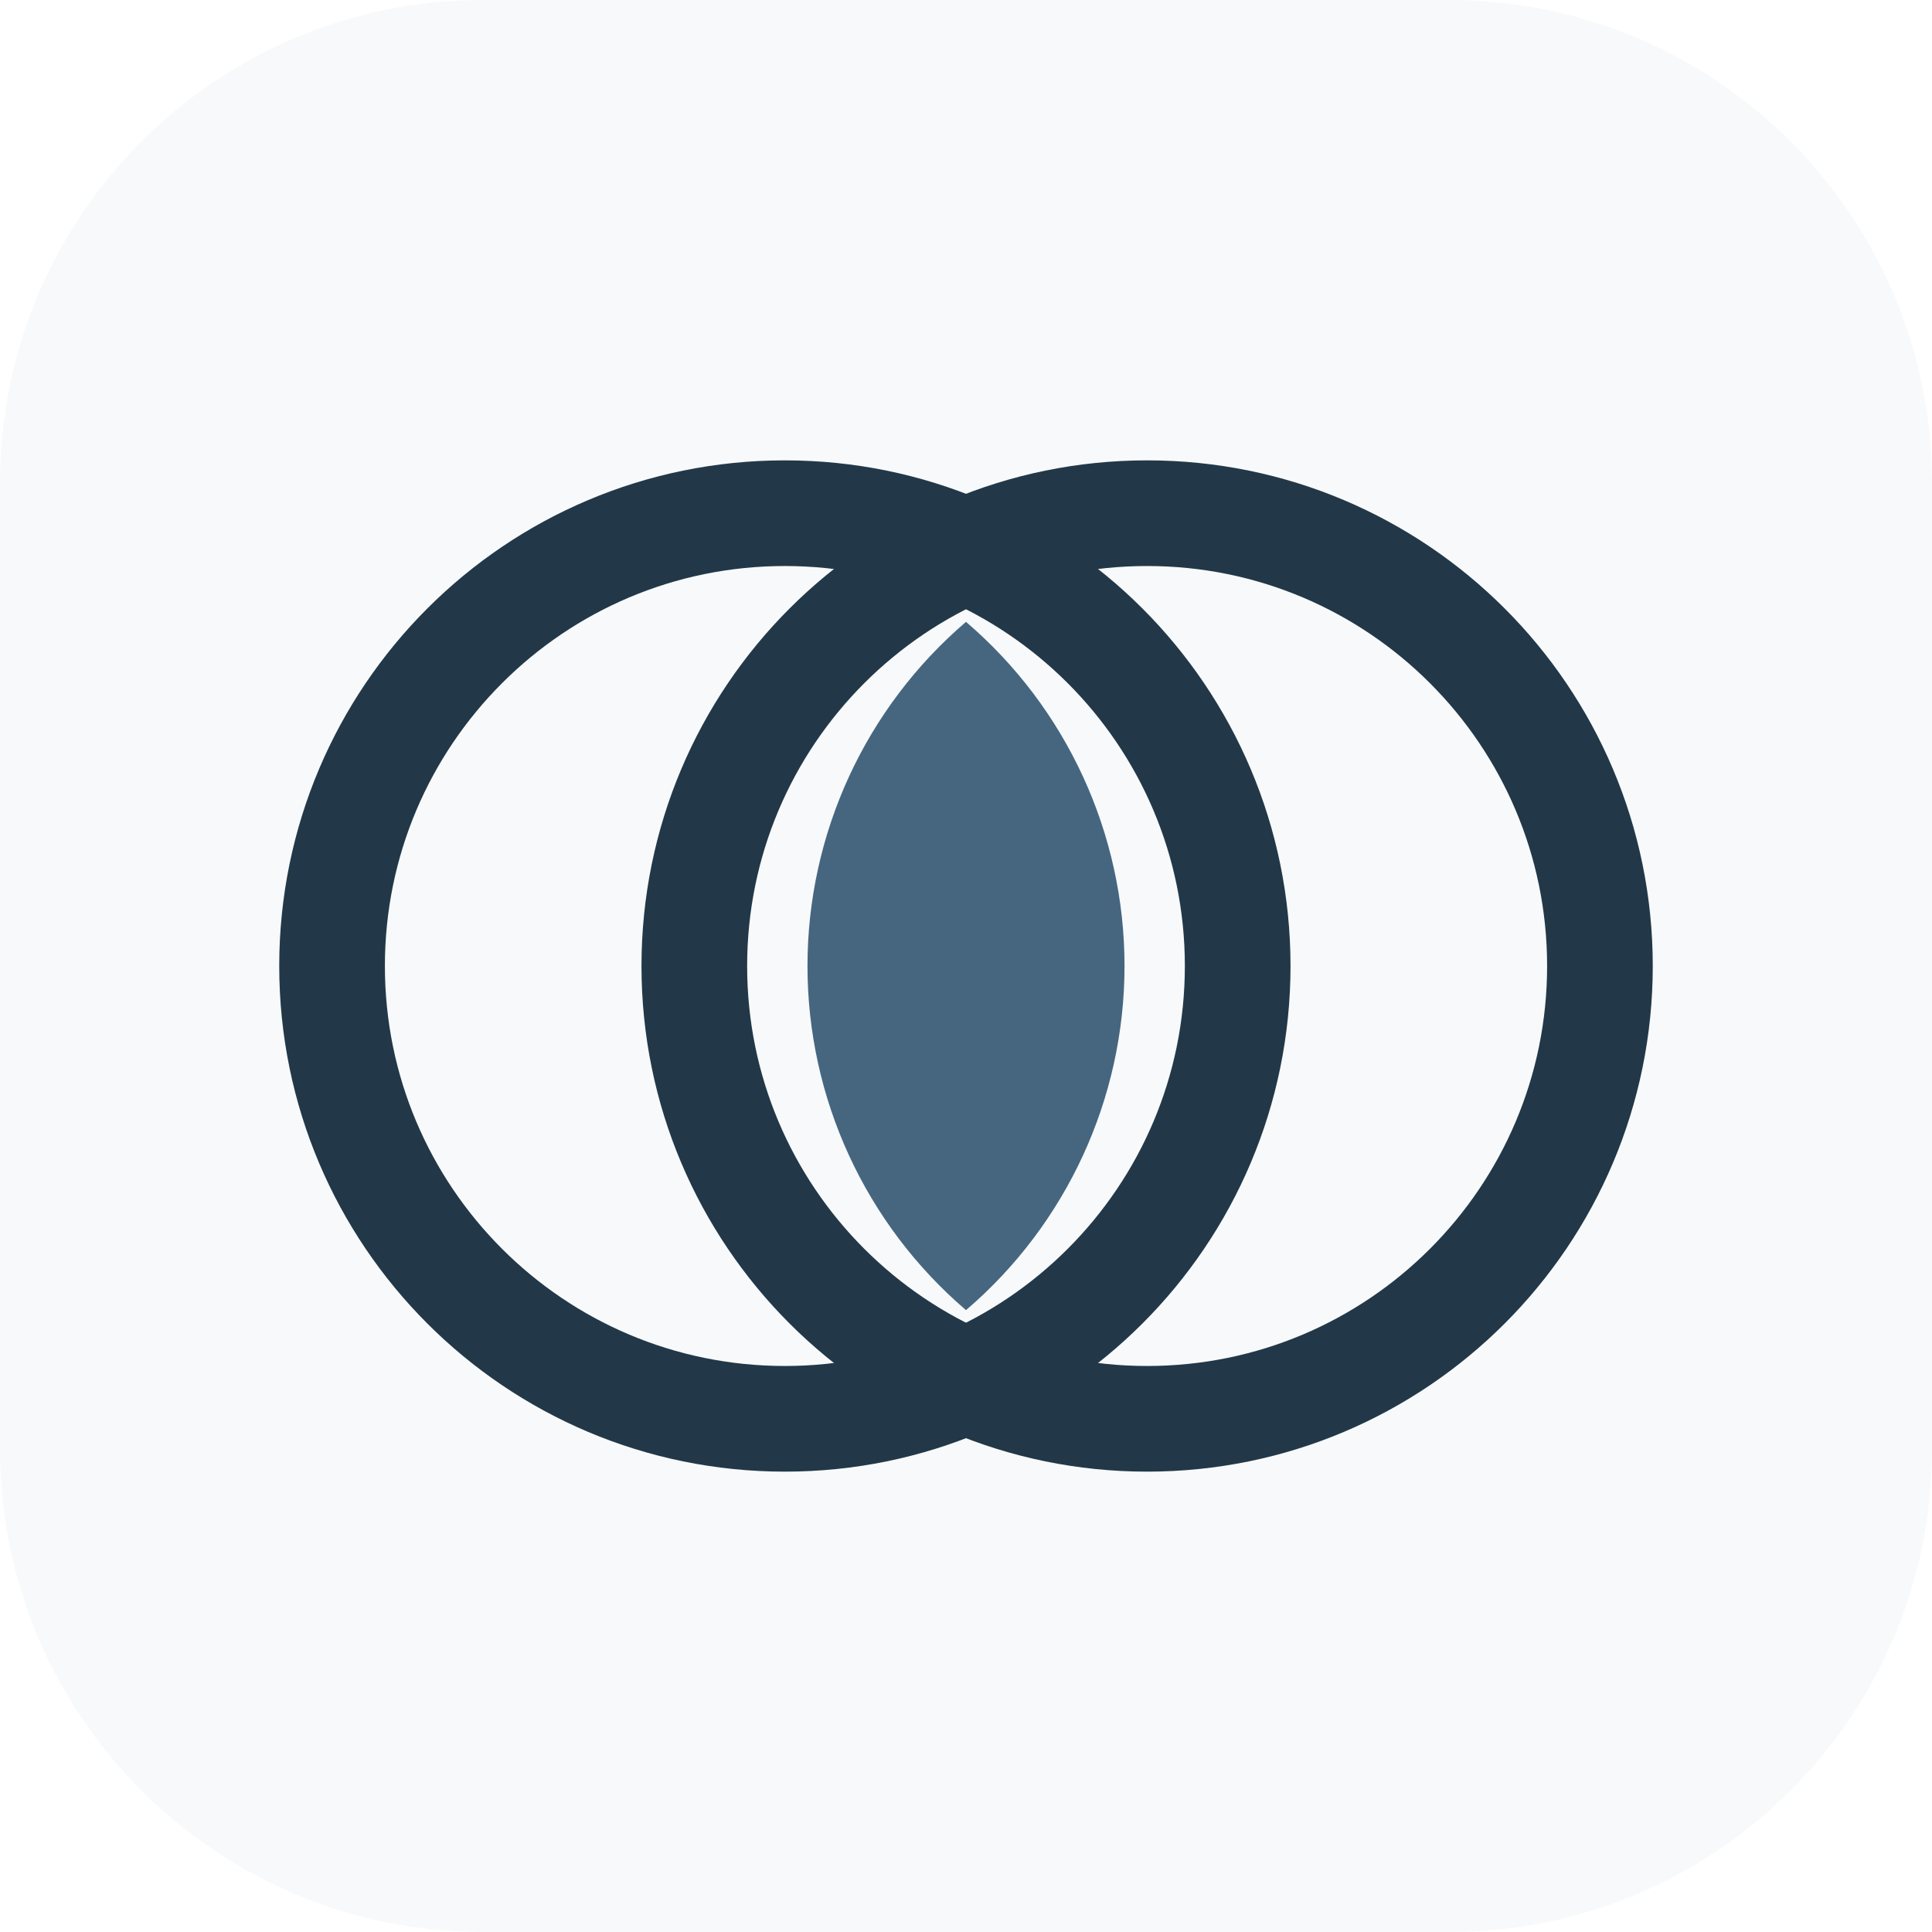
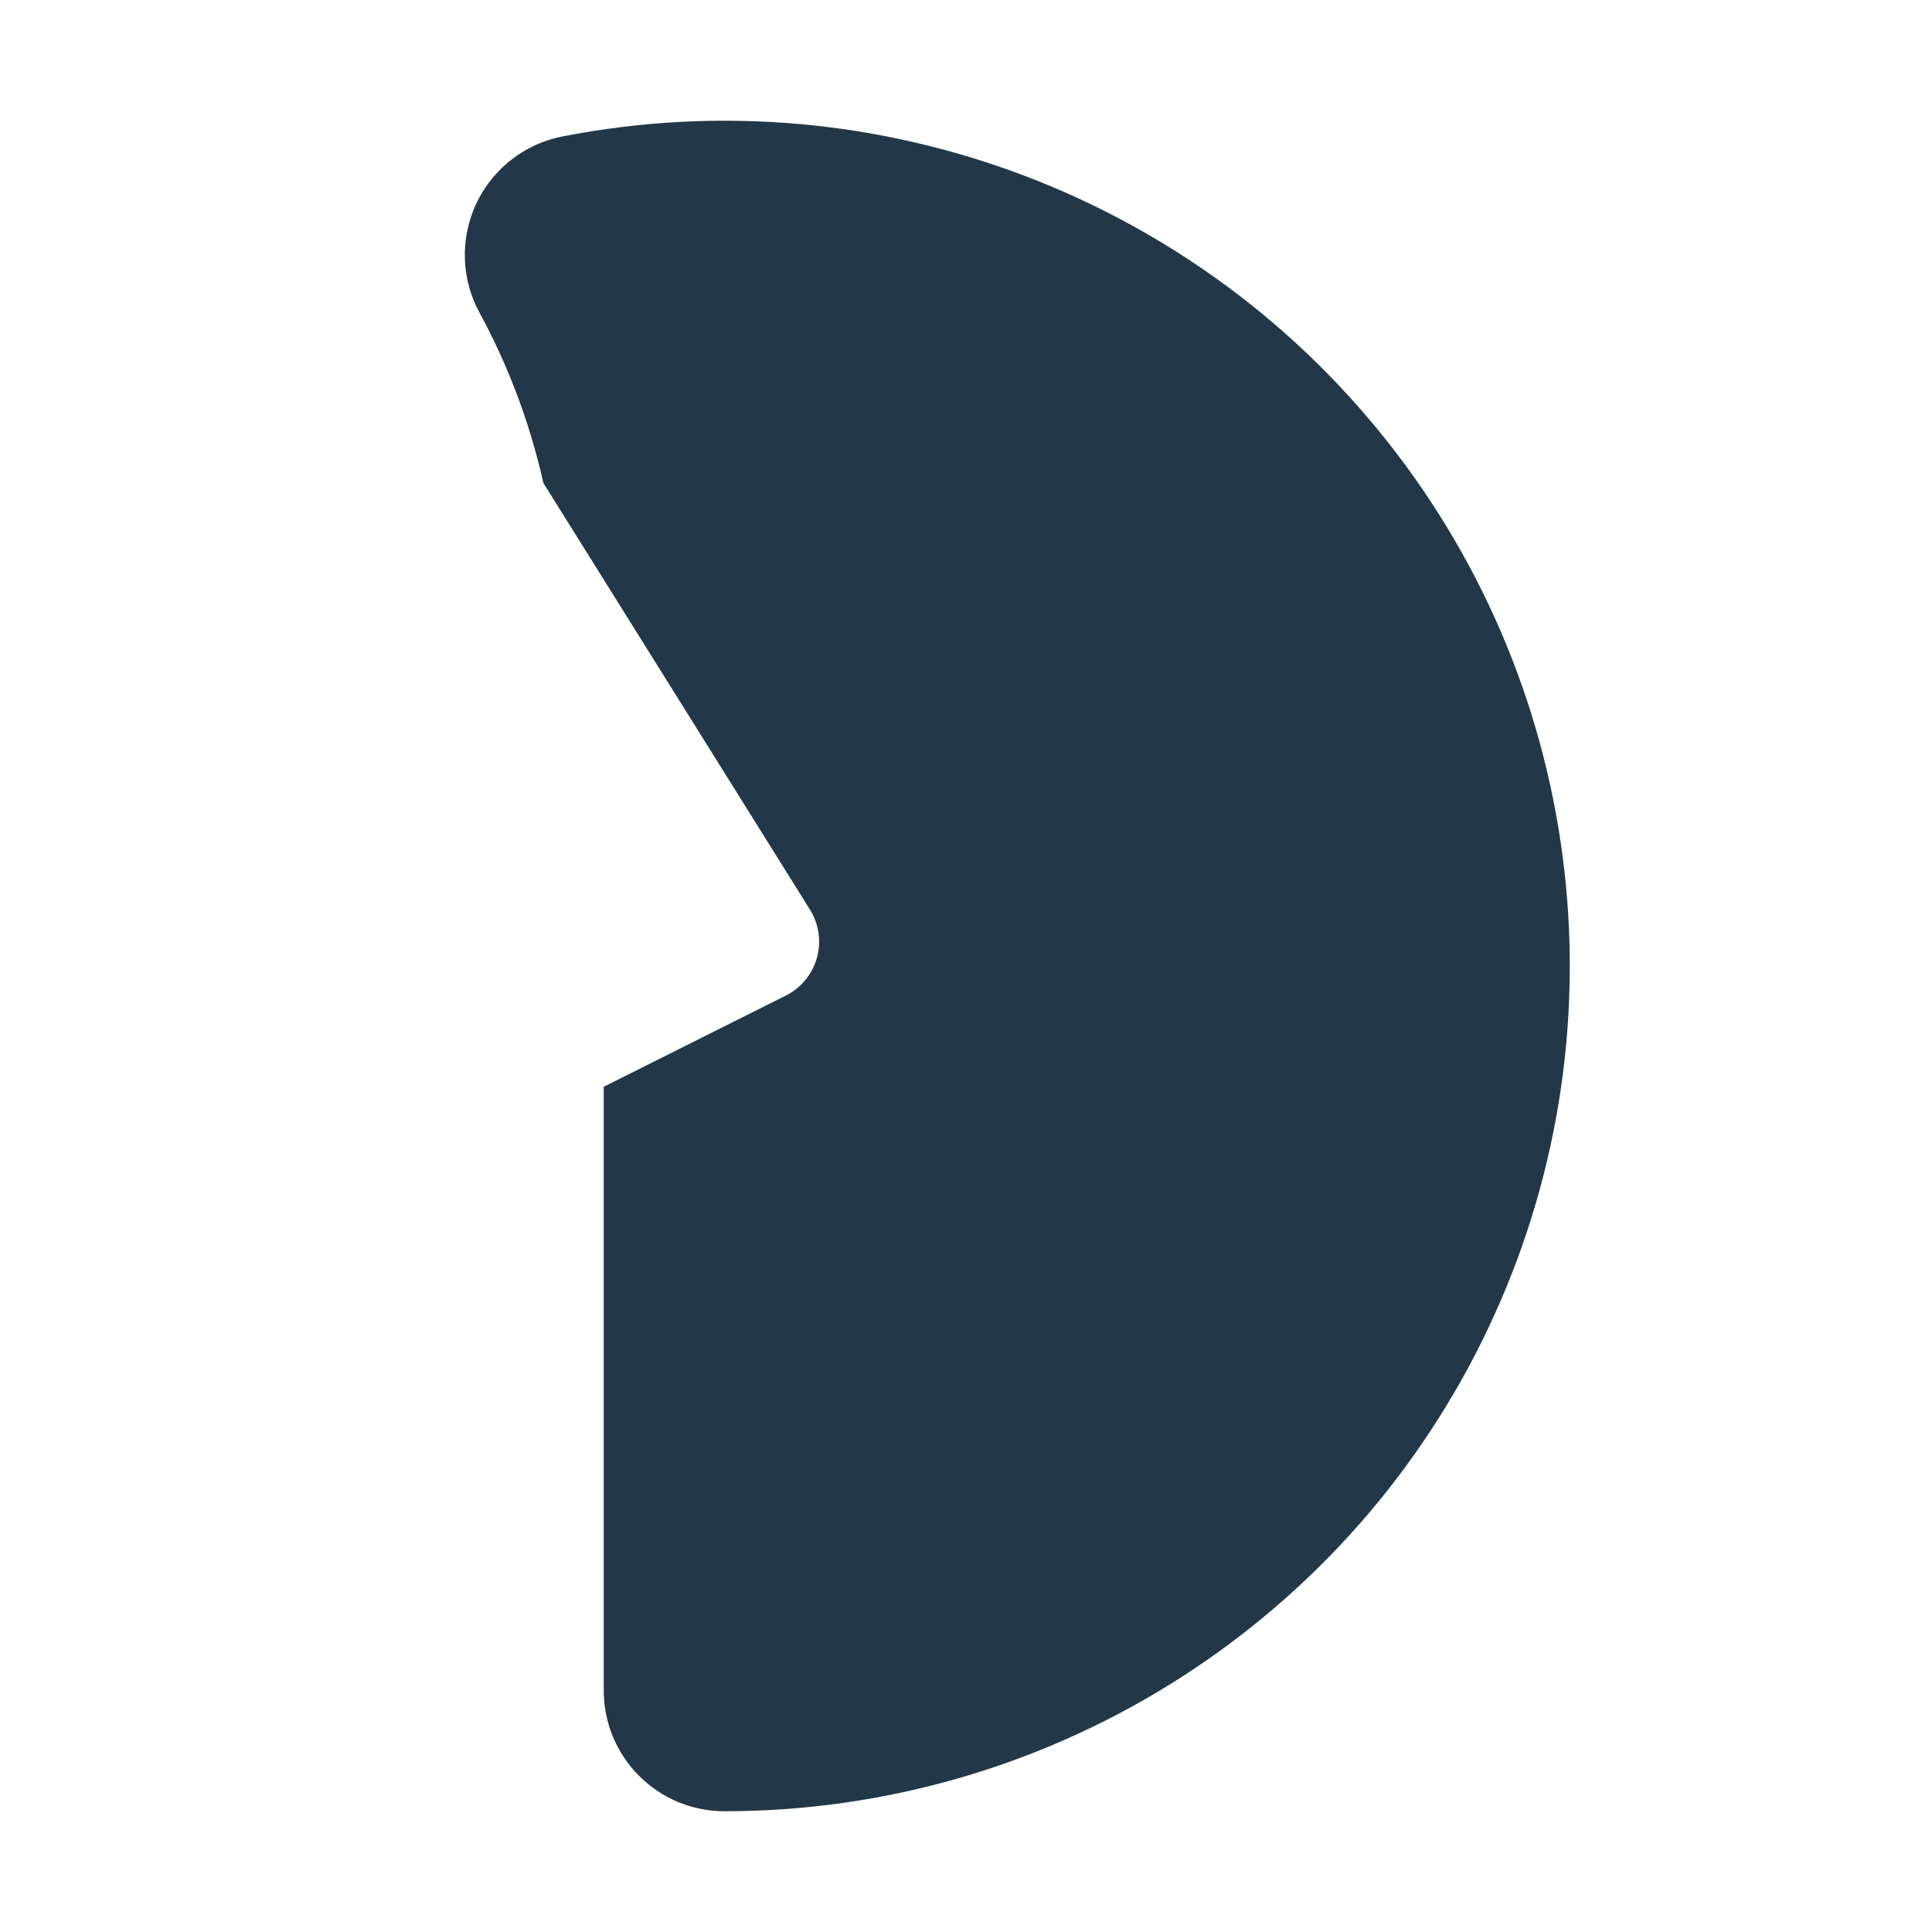
<svg xmlns="http://www.w3.org/2000/svg" viewBox="0 0 64 64" width="64" height="64">
-   <rect width="64" height="64" rx="16" fill="#F7F9FA" />
-   <circle cx="26" cy="32" r="15" fill="none" stroke="#223848" stroke-width="3.5" />
-   <circle cx="38" cy="32" r="15" fill="none" stroke="#223848" stroke-width="3.5" />
-   <path d="M32 20.6a15 15 0 0 1 0 22.8 15 15 0 0 1 0-22.8z" fill="#466680" />
+   <style>path{fill:#223848}@media (prefers-color-scheme:dark){path{fill:#F7F9FA}}</style>
+   <path fill="#223848" d="M 18.63 4.52 A 28 28 0 1 1 24 60 A 4 4 0 0 1 20 56 L 20 36 L 26.03 32.98 A 2 2 0 0 0 26.83 30.13 L 18 16 A 21.79 21.79 0 0 0 15.88 10.35 A 4 4 0 0 1 18.63 4.52 Z" />
</svg>
